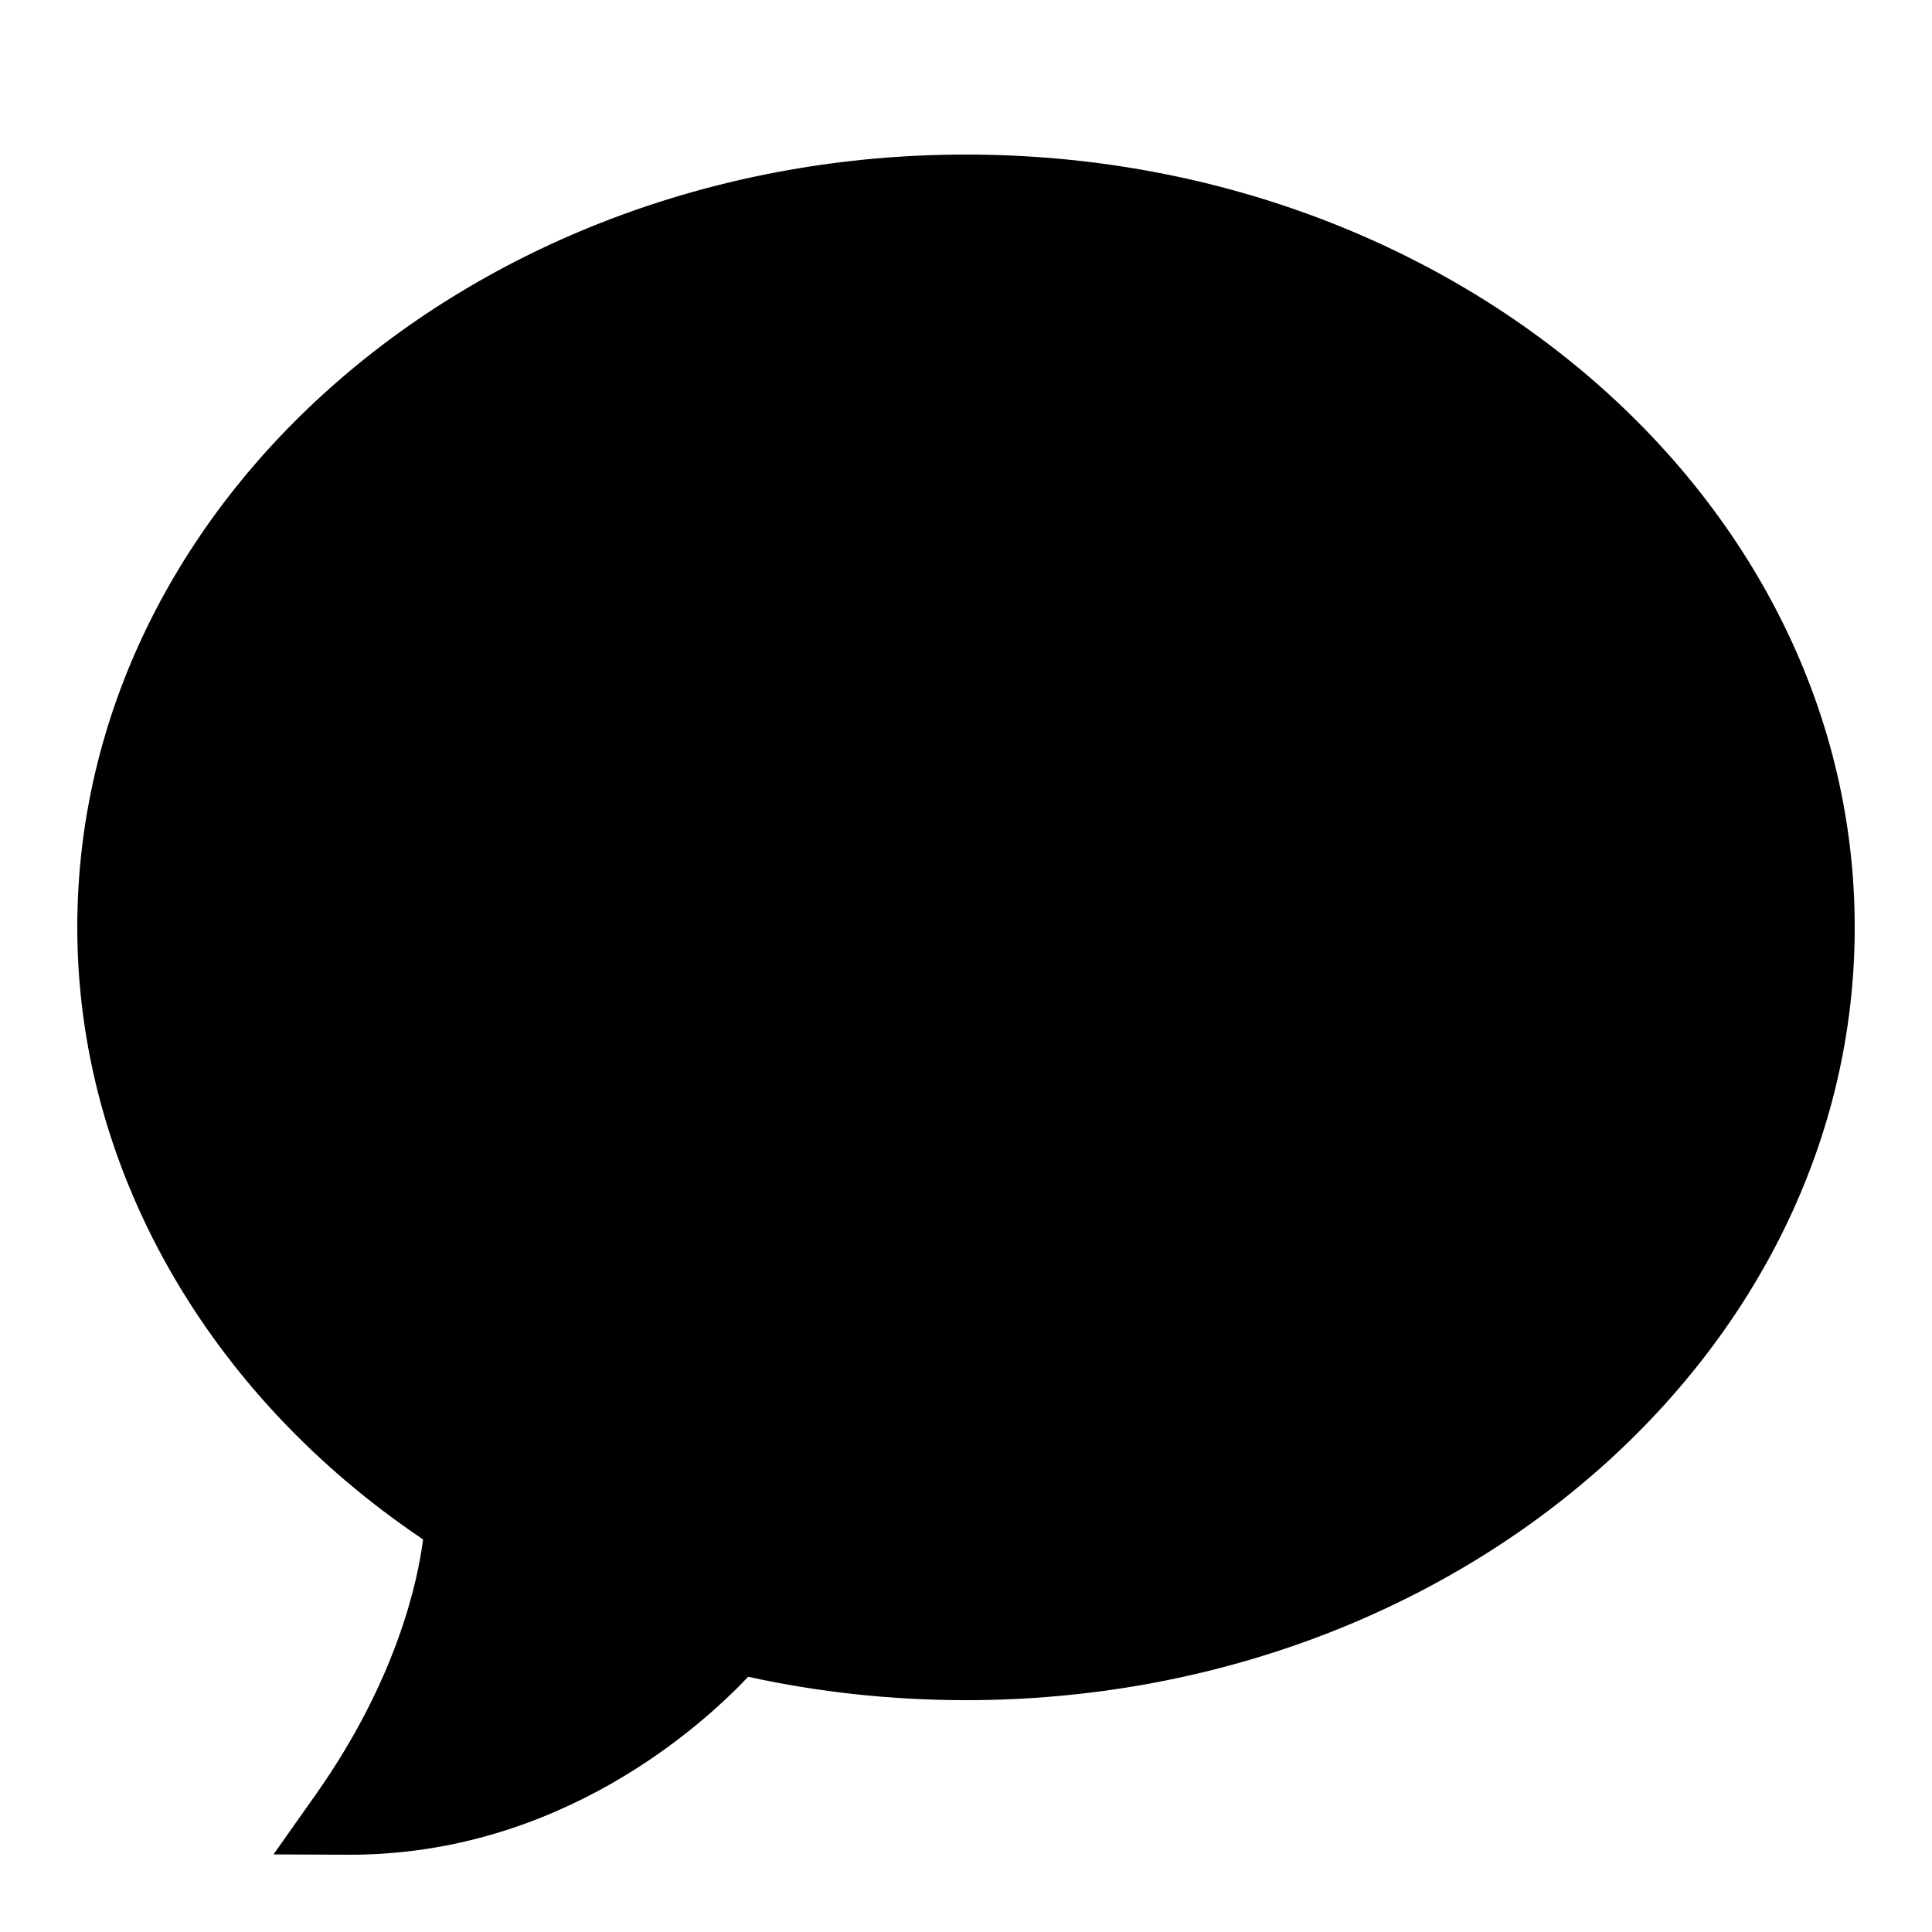
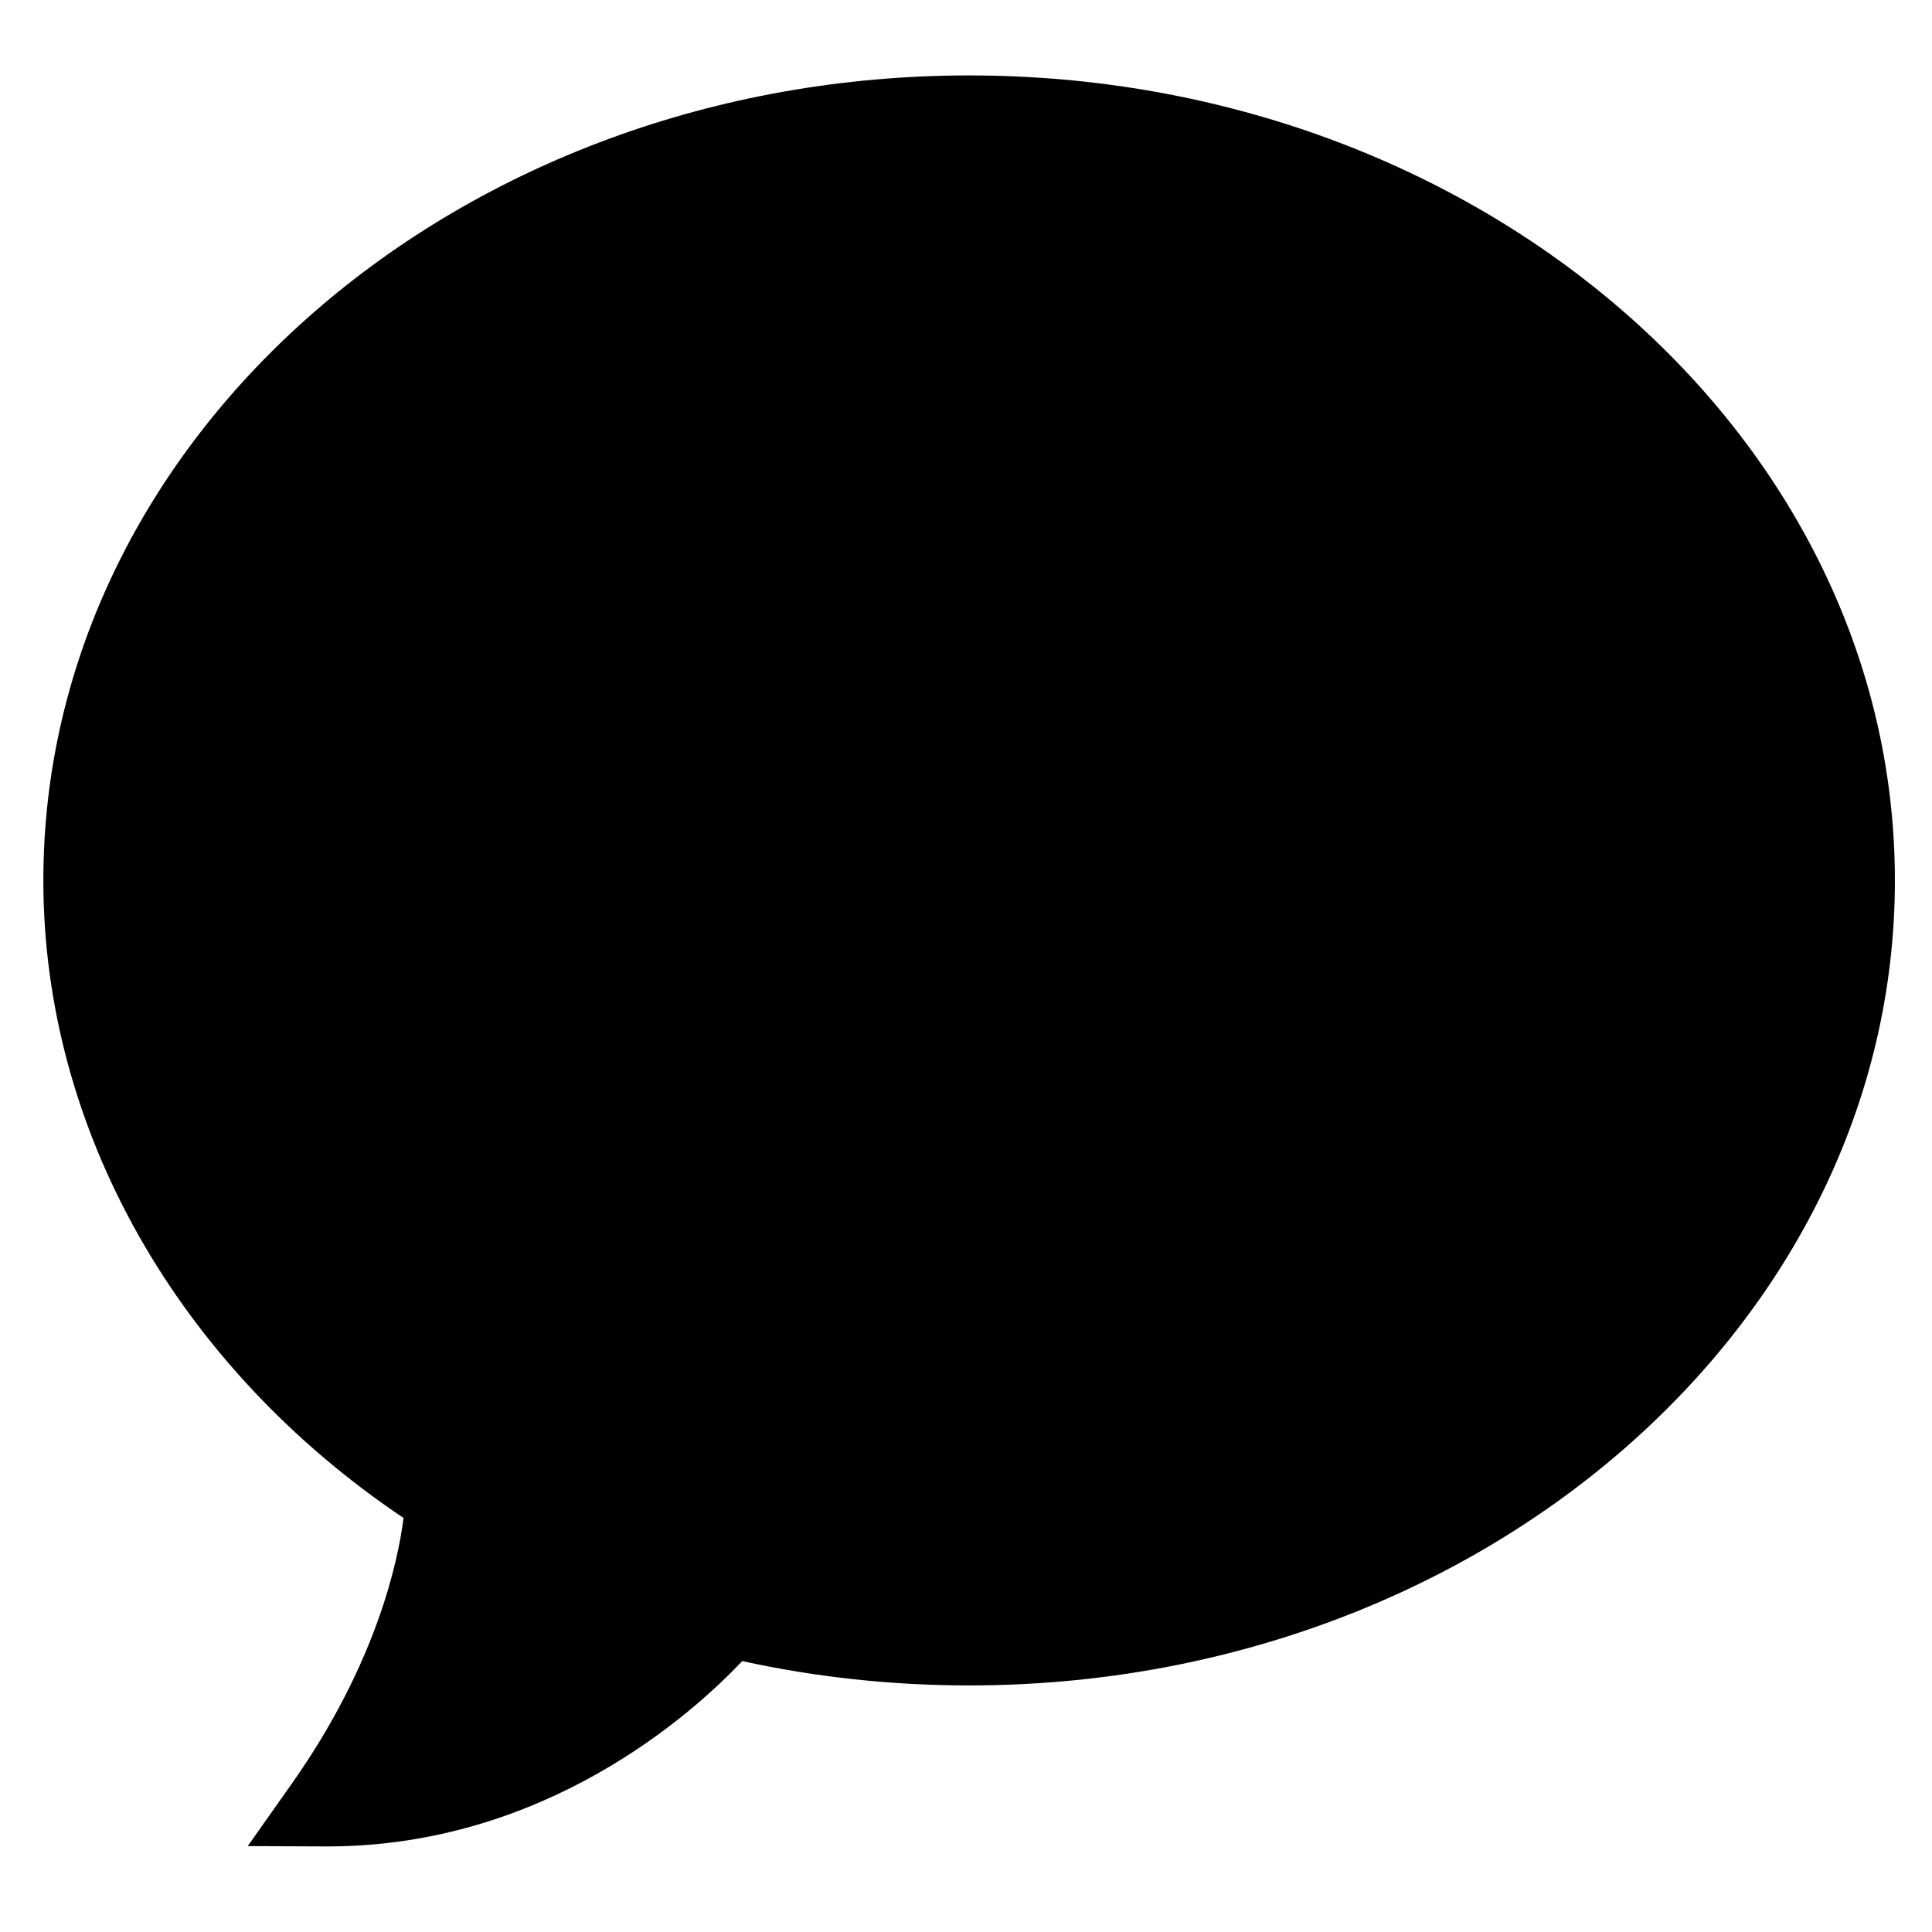
- <svg xmlns="http://www.w3.org/2000/svg" viewBox="0 0 50 50" width="50px" height="50px">
-   <path d="M 25 4 C 12.316 4 2 12.973 2 24 C 2 30.188 5.336 36.066 10.949 39.84 C 10.816 40.891 10.285 43.441 8.184 46.426 L 7.078 47.992 L 9.055 48 C 14.484 48 18.156 44.672 19.363 43.395 C 21.195 43.797 23.09 44 25 44 C 37.684 44 48 35.027 48 24 C 48 12.973 37.684 4 25 4 Z" />
+ <svg xmlns="http://www.w3.org/2000/svg" width="48" height="48" viewBox="0 0 48 48" version="1.1" id="svg1" xml:space="preserve">
+   <defs id="defs1" />
+   <g id="layer1">
+     <path d="m 24.077,1.874 c -12.684,0 -23,8.973 -23,20 0,6.188 3.336,12.066 8.949,15.84 -0.133,1.051 -0.664,3.602 -2.766,6.586 l -1.105,1.566 1.977,0.008 c 5.43,0 9.102,-3.328 10.309,-4.605 1.832,0.402 3.727,0.605 5.637,0.605 12.684,0 23,-8.973 23,-20 0,-11.027 -10.316,-20 -23,-20 z" id="path1" />
+   </g>
+   <style type="text/css" id="style1">
+ 	.st0{fill:#2B79C2;}
+ 	.st1{fill:#3B4652;}
+ 	.st2{fill:#333333;}
+ </style>
</svg>
